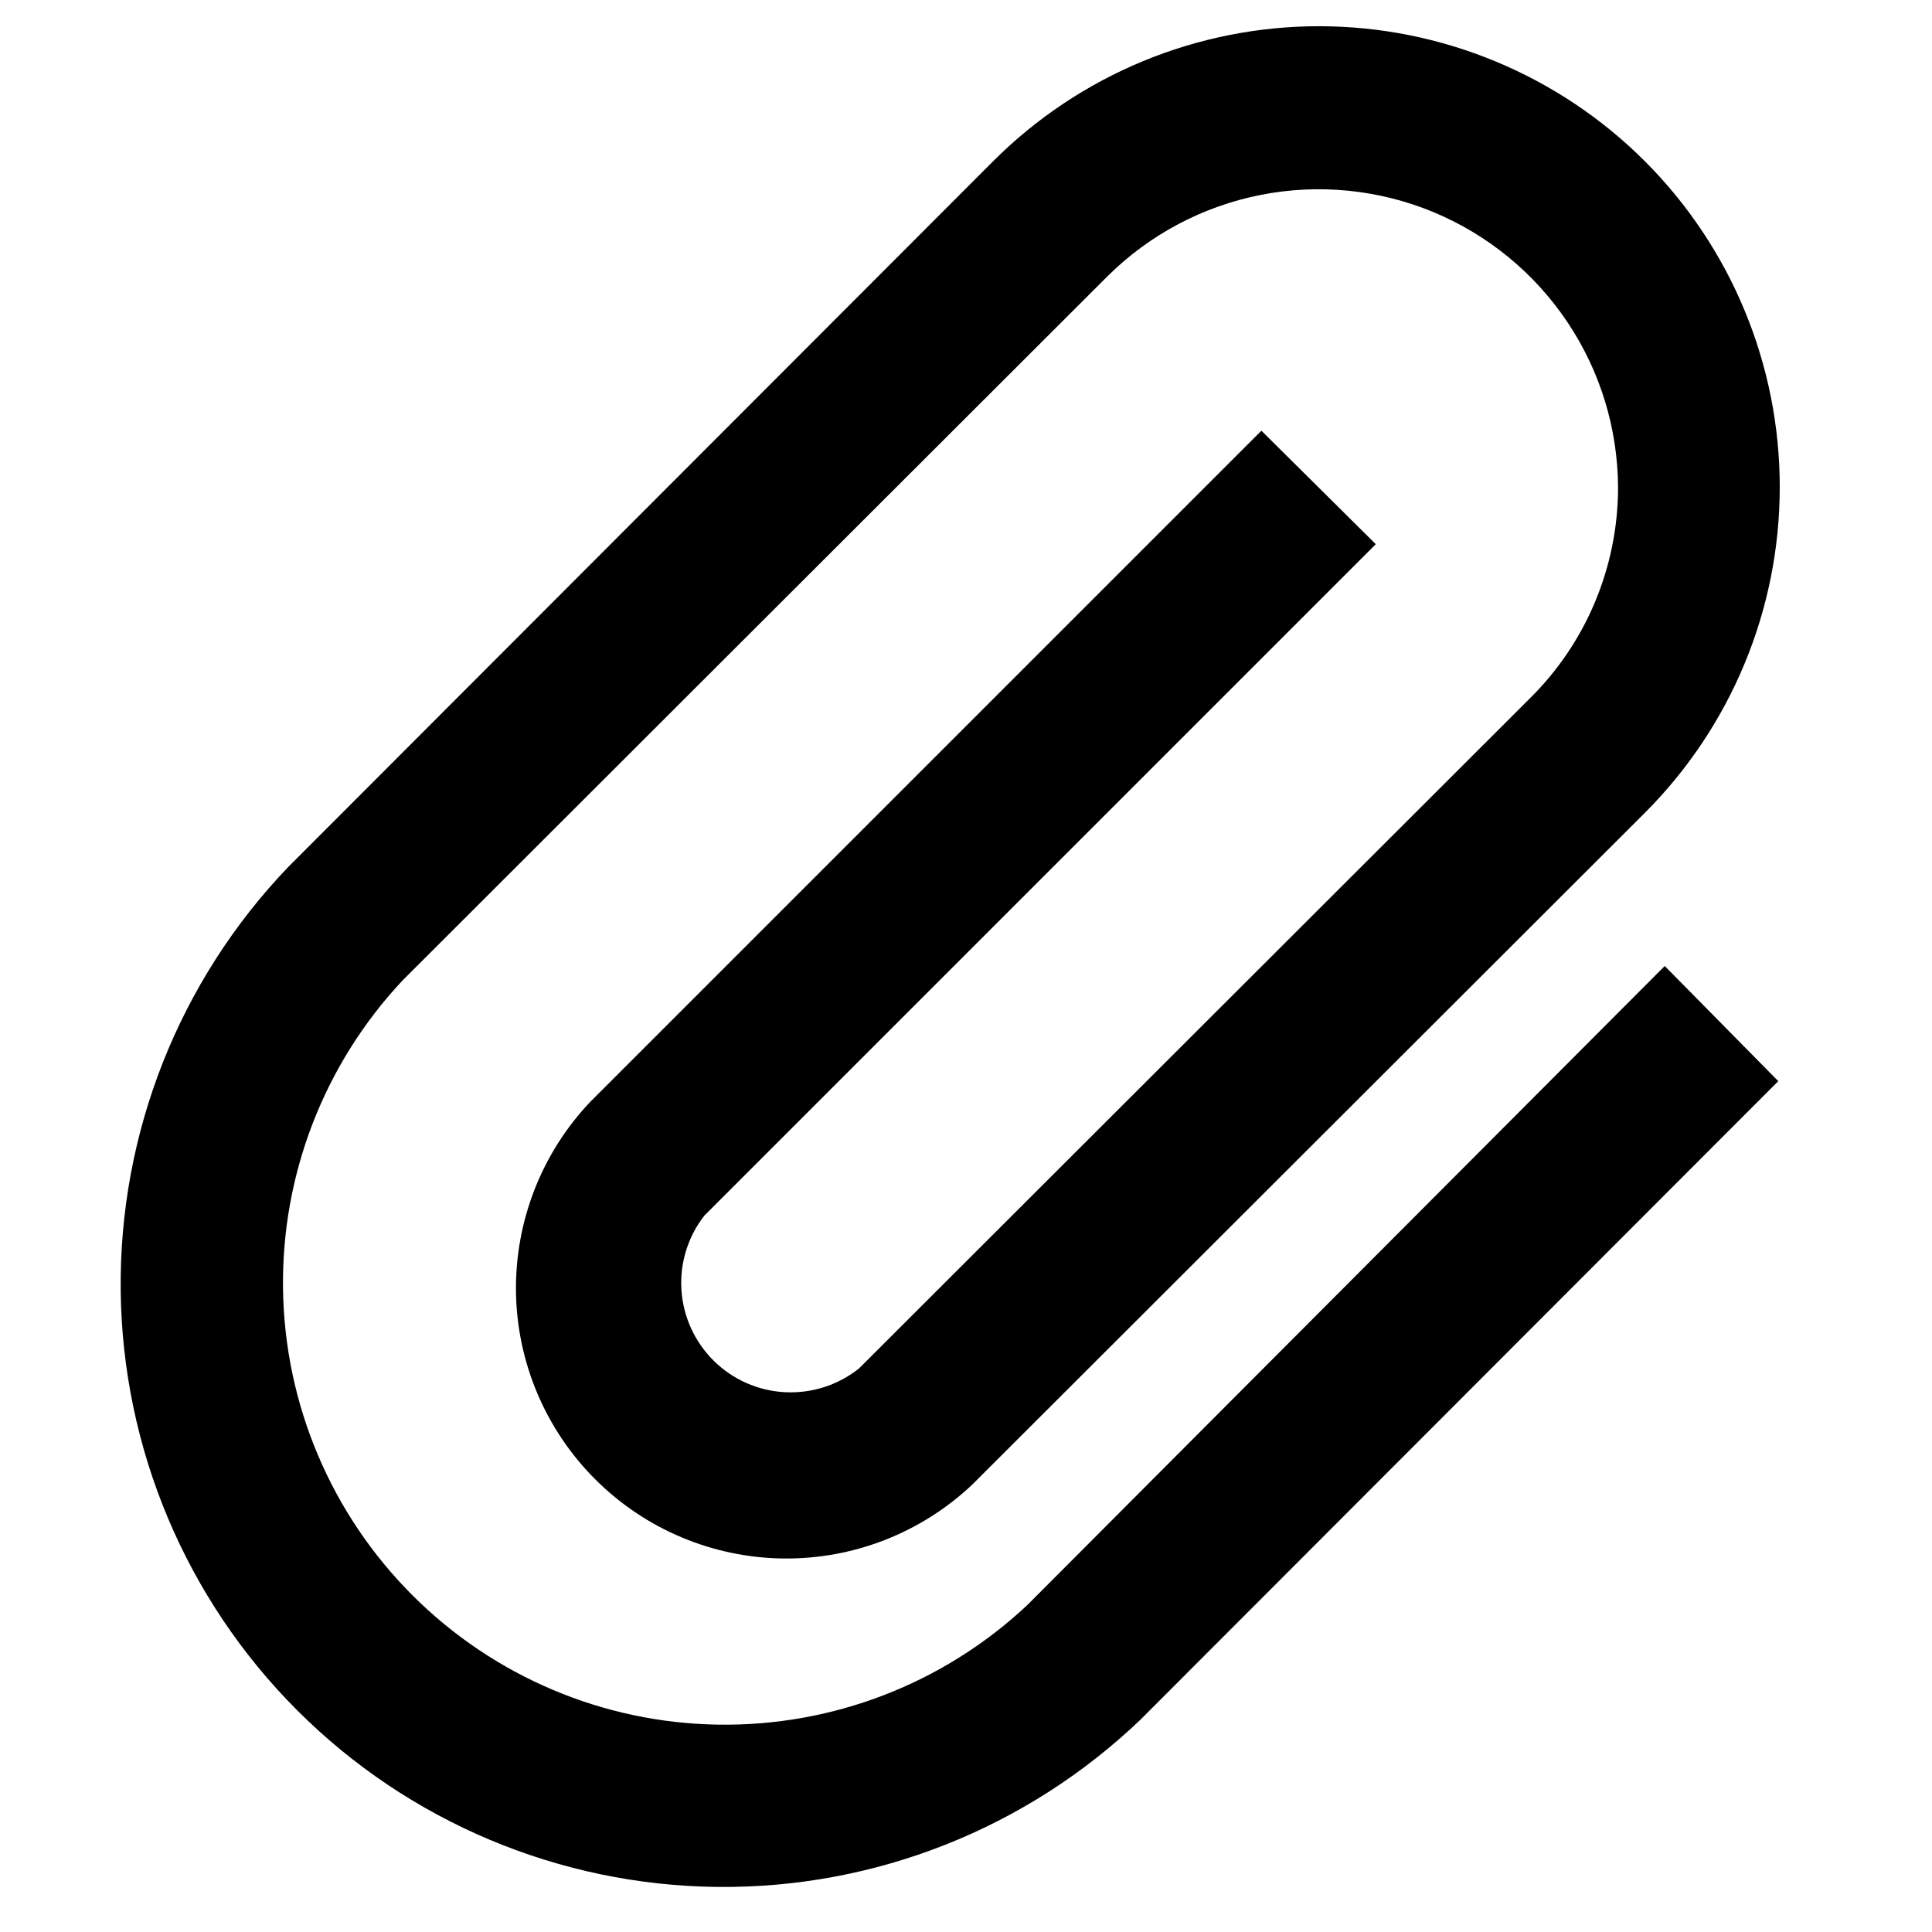
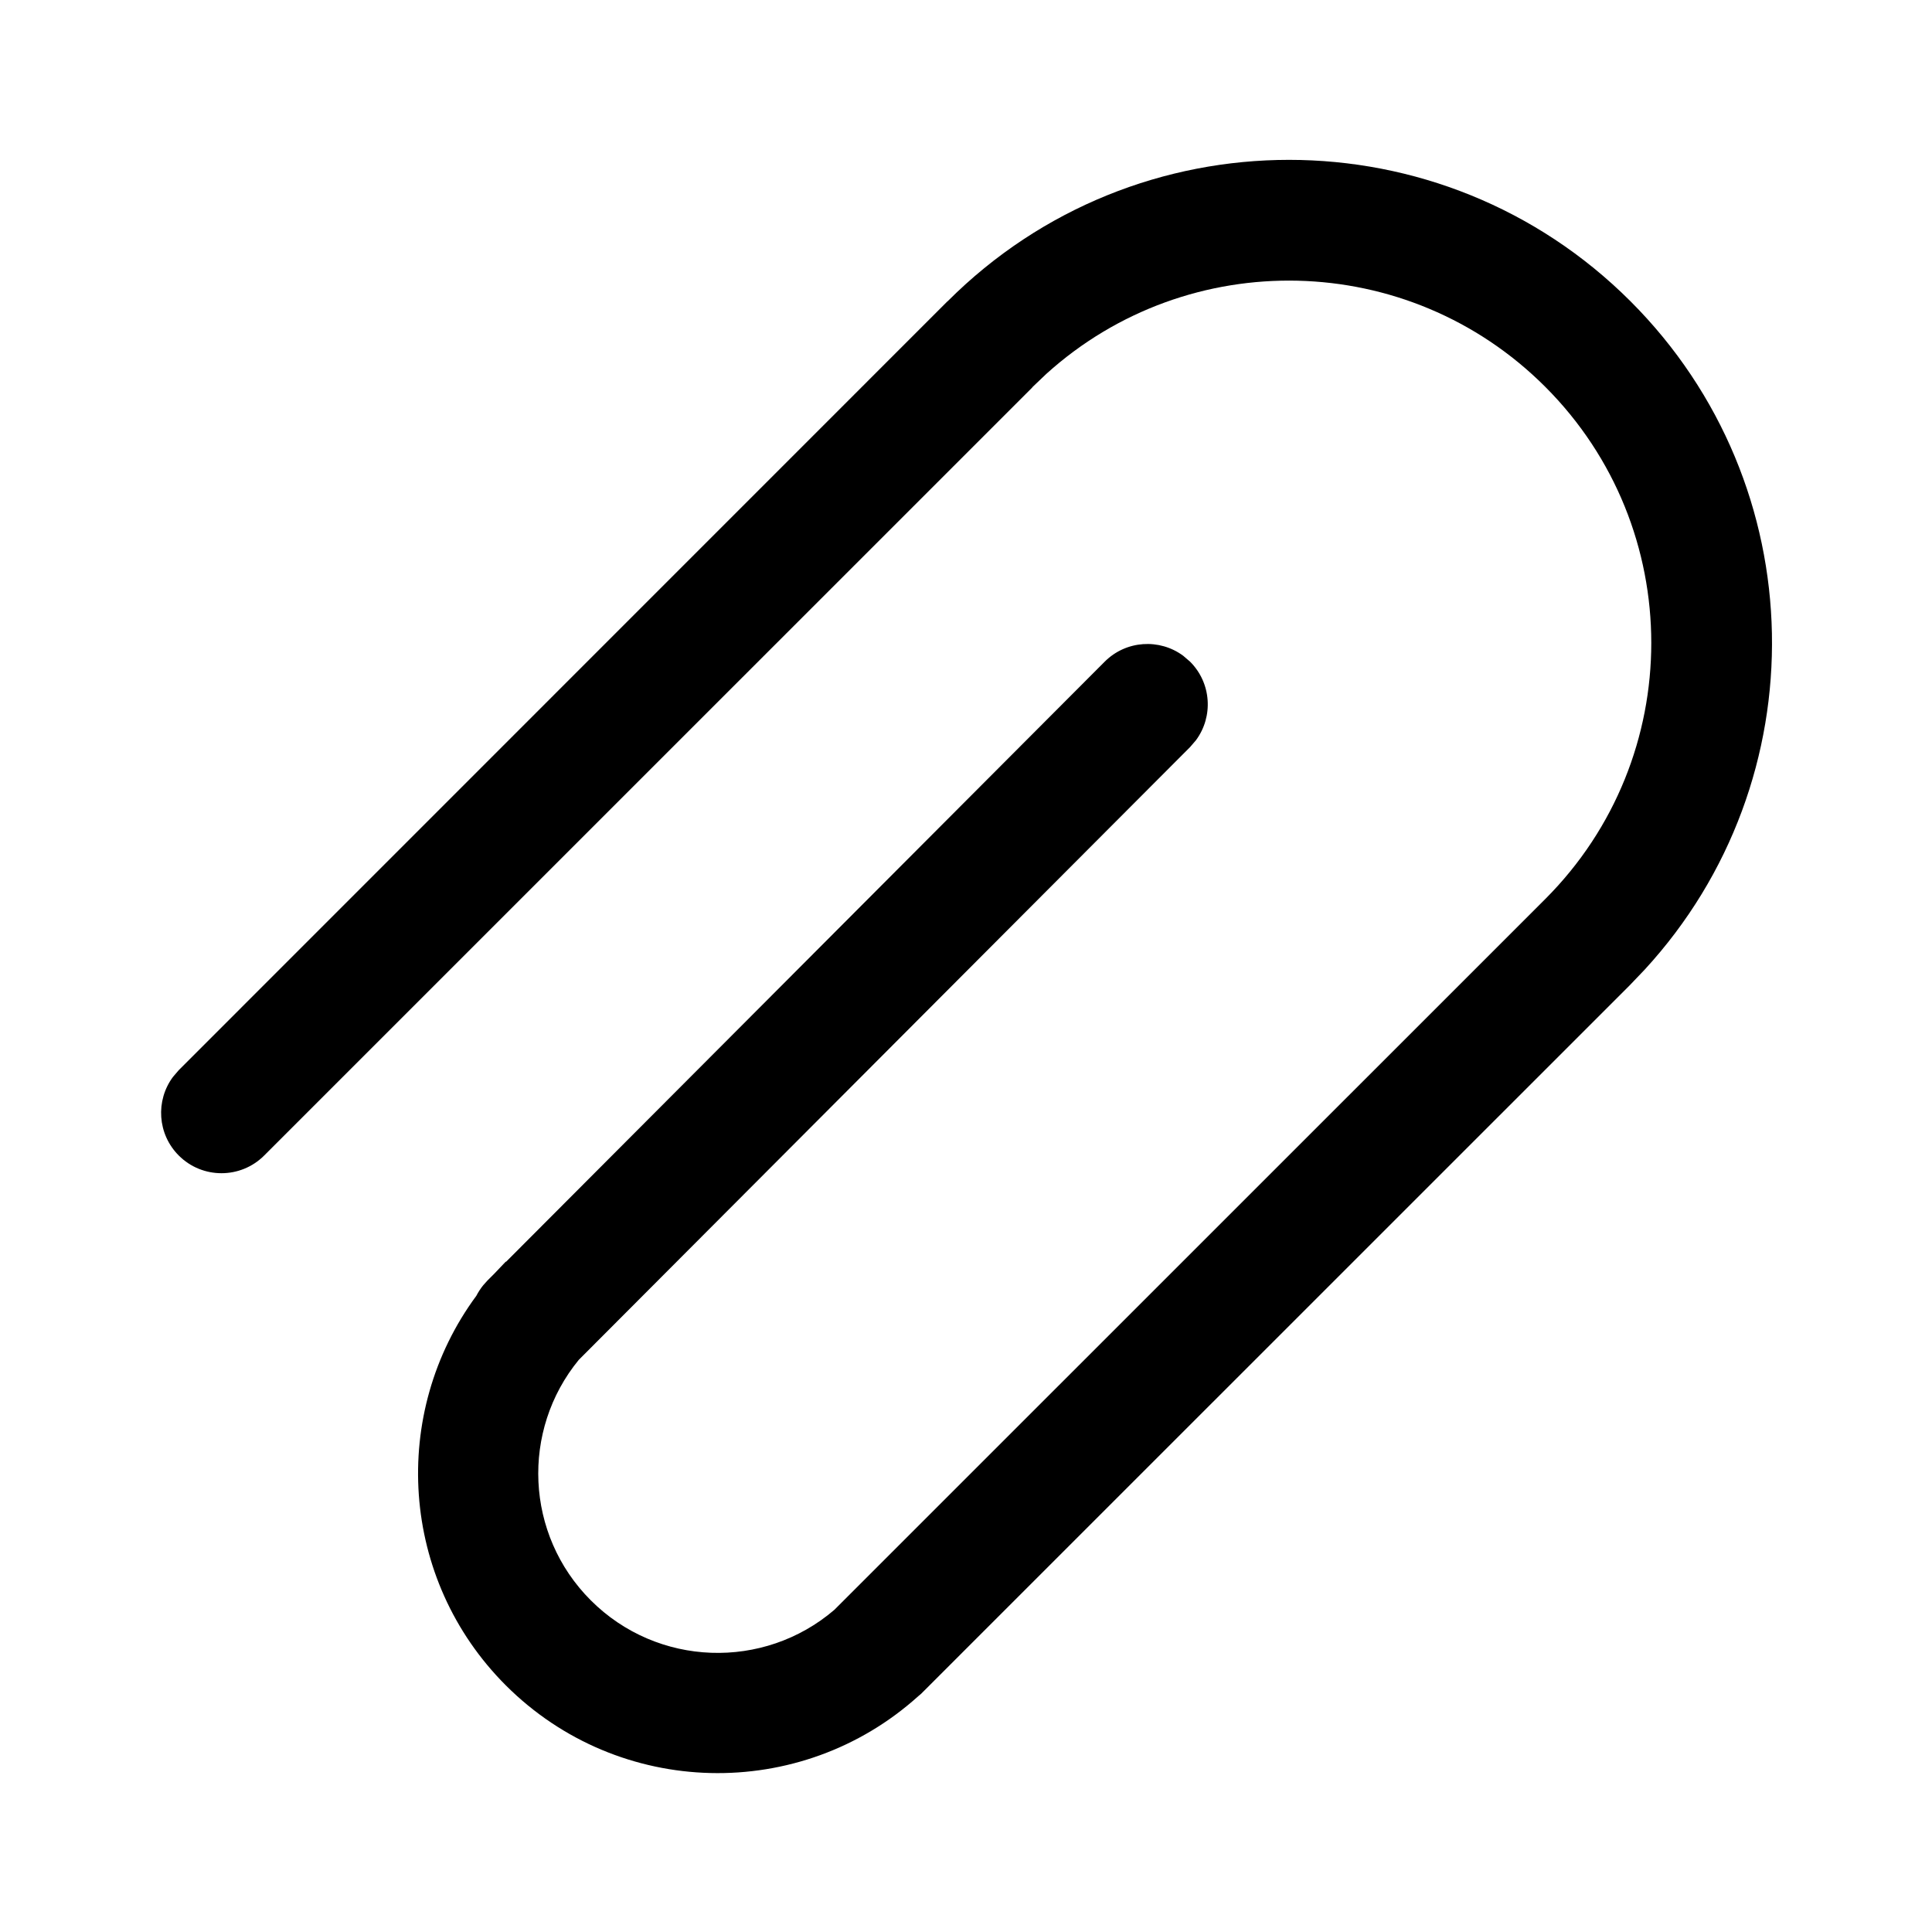
<svg xmlns="http://www.w3.org/2000/svg" width="30" height="30" viewBox="0 0 30 30" fill="none">
-   <path d="M15.95 24.925C14.65 26.144 12.927 26.809 11.146 26.78C9.364 26.752 7.664 26.031 6.404 24.771C5.144 23.511 4.423 21.811 4.395 20.029C4.366 18.248 5.031 16.525 6.25 15.225L17.2 4.287C17.851 3.642 18.678 3.203 19.578 3.026C20.478 2.849 21.41 2.942 22.257 3.293C23.104 3.645 23.828 4.239 24.338 5.001C24.849 5.762 25.122 6.658 25.125 7.575C25.124 8.185 25.002 8.788 24.766 9.351C24.53 9.913 24.185 10.422 23.75 10.85L13.338 21.25C13.012 21.509 12.602 21.64 12.187 21.618C11.771 21.596 11.378 21.422 11.082 21.129C10.786 20.836 10.608 20.445 10.581 20.029C10.555 19.614 10.681 19.203 10.938 18.875L21.363 8.45L19.587 6.688L9.162 17.113C8.41 17.907 7.998 18.964 8.012 20.058C8.027 21.152 8.469 22.197 9.242 22.97C10.016 23.744 11.061 24.185 12.155 24.2C13.249 24.215 14.306 23.802 15.1 23.05L25.538 12.625C26.88 11.284 27.635 9.465 27.636 7.567C27.637 5.669 26.885 3.849 25.544 2.506C24.203 1.164 22.383 0.409 20.486 0.407C18.588 0.406 16.768 1.159 15.425 2.5L4.475 13.463C2.782 15.23 1.848 17.591 1.874 20.04C1.901 22.488 2.885 24.828 4.616 26.559C6.347 28.29 8.688 29.274 11.136 29.3C13.584 29.327 15.944 28.393 17.712 26.7L27.613 16.788L25.85 15L15.95 24.925Z" fill="currentColor" />
+   <path d="M14.714 4.679C17.641 1.75 22.39 1.75 25.319 4.679C28.173 7.533 28.246 12.114 25.538 15.057L25.303 15.303L14.303 26.301L14.258 26.339C12.431 27.985 9.614 27.929 7.854 26.17C6.206 24.521 6.053 21.942 7.396 20.122C7.426 20.065 7.461 20.01 7.502 19.959L7.569 19.884L7.678 19.775L7.854 19.59L7.858 19.593L17.153 10.275C17.485 9.942 18.006 9.911 18.373 10.183L18.479 10.274C18.812 10.606 18.843 11.127 18.571 11.494L18.48 11.6L8.987 21.116C8.09 22.21 8.152 23.828 9.174 24.85C10.21 25.886 11.86 25.936 12.955 24.998L23.995 13.96C26.19 11.763 26.19 8.201 23.993 6.005C21.865 3.877 18.456 3.81 16.248 5.805L16.038 6.005L16.023 6.023L4.102 17.943C3.736 18.309 3.142 18.309 2.776 17.943C2.443 17.61 2.413 17.089 2.686 16.722L2.776 16.617L14.712 4.679L14.714 4.679Z" fill="currentColor" />
</svg>
